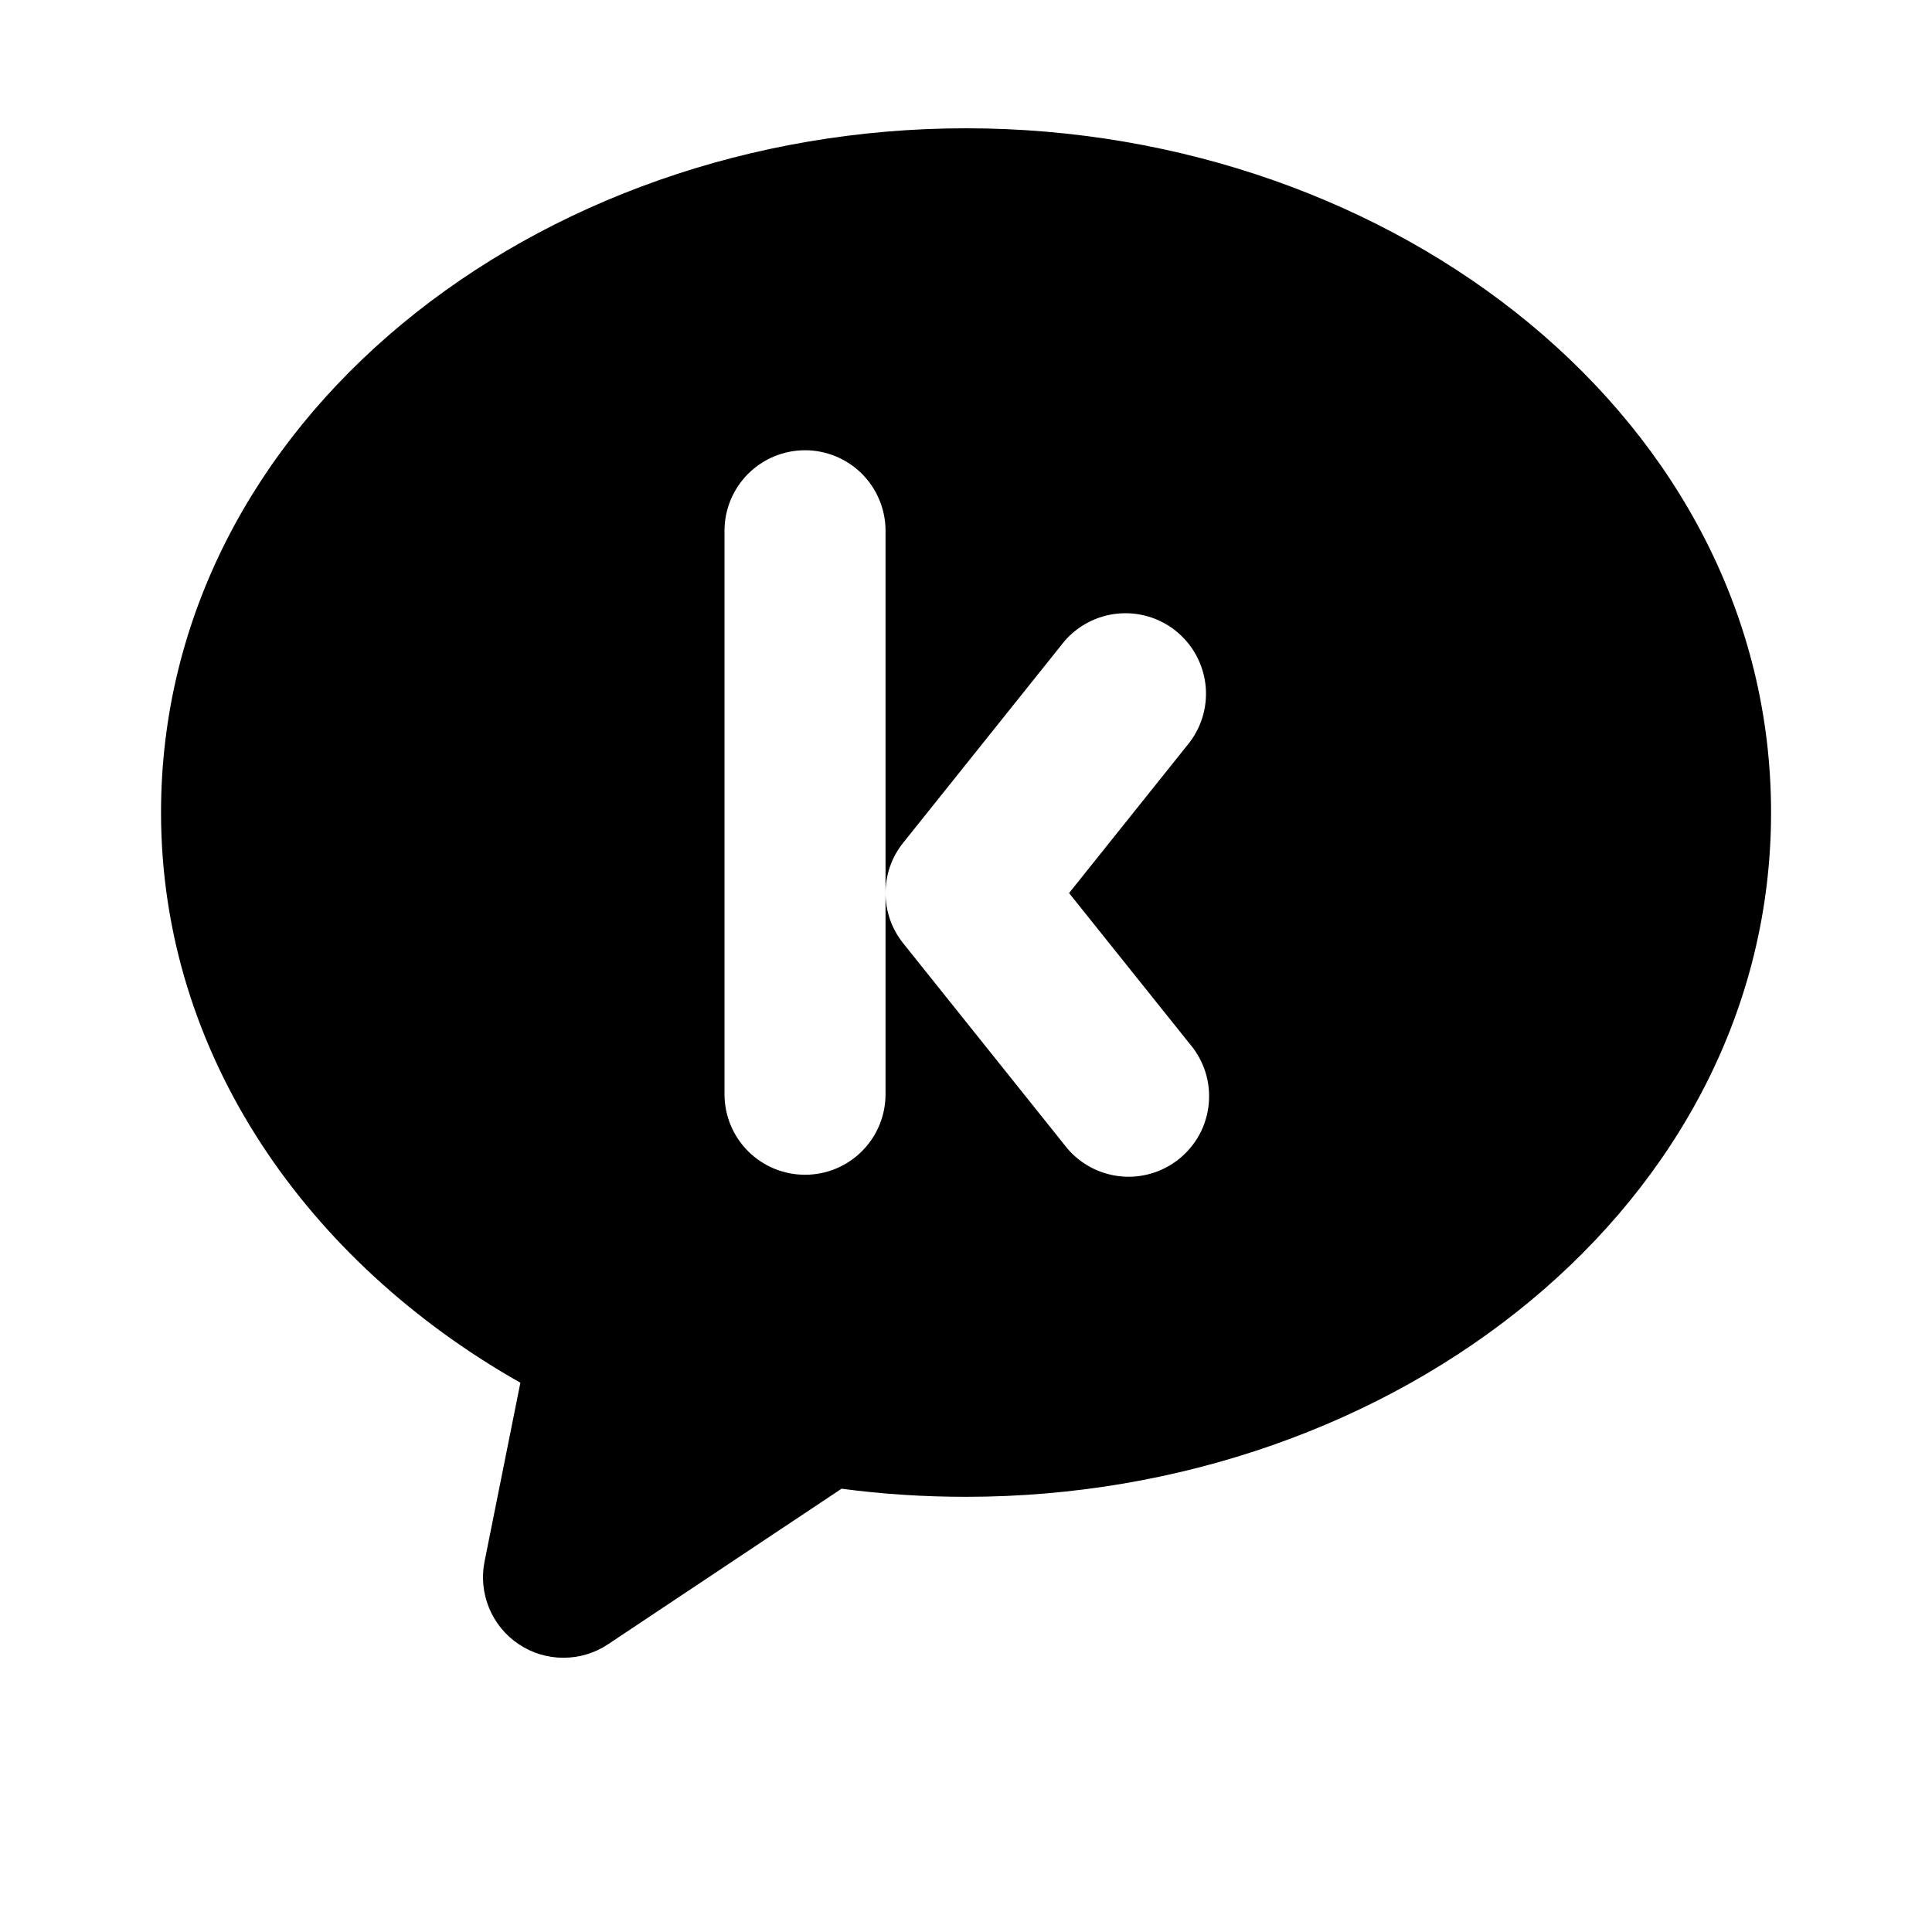
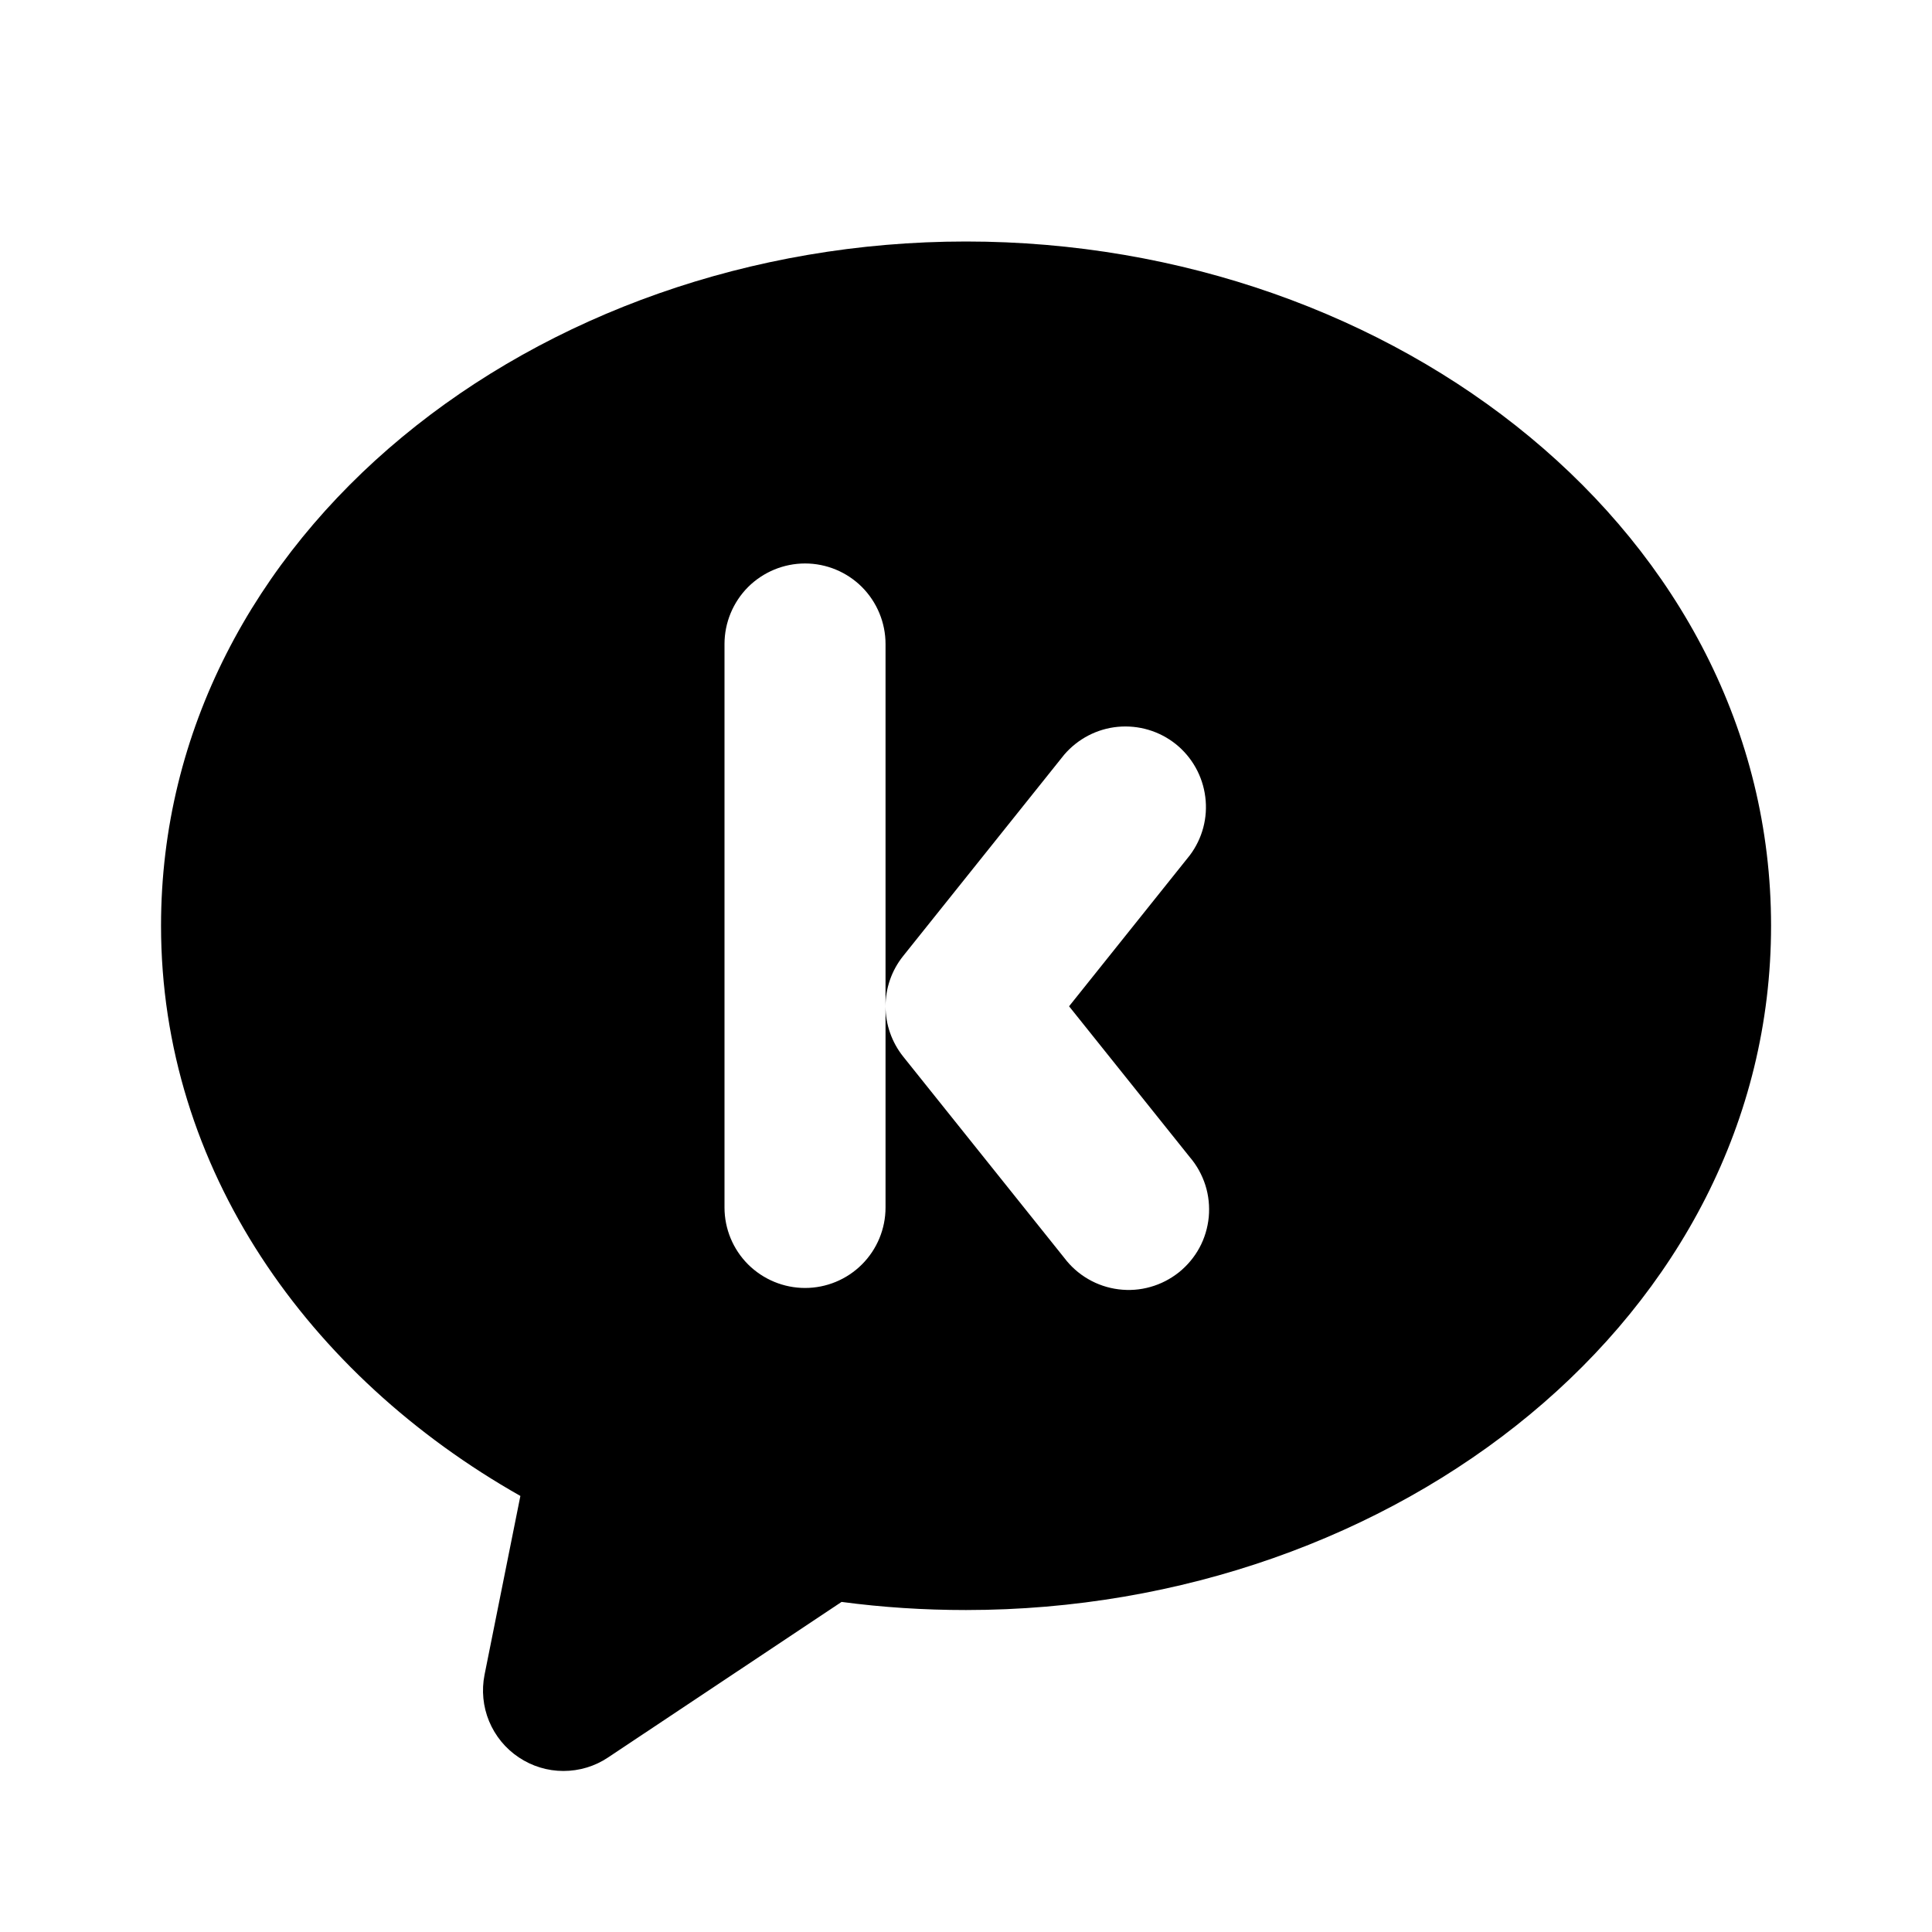
<svg xmlns="http://www.w3.org/2000/svg" width="20" height="20" viewBox="0 0 20 20" fill="none">
-   <path fill-rule="evenodd" clip-rule="evenodd" d="M1.667 8.411C1.667 4.364 5.547 1.328 10 1.328C14.454 1.328 18.334 4.364 18.334 8.411C18.334 12.459 14.454 15.495 10 15.495C9.562 15.495 9.132 15.467 8.712 15.411L6.295 17.021C6.158 17.113 5.997 17.161 5.832 17.161C5.666 17.161 5.506 17.112 5.369 17.02C5.232 16.929 5.126 16.798 5.063 16.646C5 16.494 4.984 16.326 5.016 16.165L5.387 14.314C3.19 13.07 1.667 10.926 1.667 8.411ZM8.334 4.661C8.555 4.661 8.766 4.749 8.923 4.905C9.079 5.062 9.167 5.273 9.167 5.495V11.328C9.167 11.549 9.079 11.761 8.923 11.917C8.766 12.074 8.555 12.161 8.334 12.161C8.112 12.161 7.901 12.074 7.744 11.917C7.588 11.761 7.5 11.549 7.5 11.328V5.495C7.5 5.273 7.588 5.062 7.744 4.905C7.901 4.749 8.112 4.661 8.334 4.661ZM9.167 9.245C9.167 9.06 9.228 8.876 9.35 8.724L11.017 6.64C11.157 6.476 11.357 6.372 11.572 6.352C11.788 6.331 12.003 6.396 12.172 6.531C12.341 6.667 12.45 6.862 12.478 7.077C12.505 7.292 12.447 7.509 12.317 7.682L11.067 9.245L12.317 10.807C12.39 10.892 12.444 10.991 12.478 11.097C12.512 11.203 12.523 11.316 12.513 11.427C12.502 11.538 12.47 11.646 12.417 11.744C12.364 11.842 12.291 11.929 12.204 11.999C12.117 12.068 12.017 12.12 11.91 12.15C11.802 12.181 11.69 12.189 11.579 12.175C11.468 12.161 11.361 12.125 11.265 12.069C11.168 12.013 11.084 11.938 11.017 11.849L9.35 9.765C9.232 9.618 9.167 9.434 9.167 9.245Z" fill="currentColor" />
+   <g transform="translate(1.667, 2.5)">
+     <path fill-rule="evenodd" clip-rule="evenodd" d="M0 7.083C0 3.036 3.88 0 8.333 0C12.787 0 16.667 3.036 16.667 7.083C16.667 11.131 12.787 14.167 8.333 14.167C7.895 14.167 7.466 14.139 7.045 14.083L4.628 15.693C4.491 15.785 4.33 15.833 4.165 15.833C4.001 15.833 3.84 15.784 3.703 15.692C3.566 15.601 3.459 15.47 3.396 15.318C3.333 15.166 3.317 14.998 3.349 14.837L3.72 12.986C1.523 11.742 0 9.598 0 7.083ZM6.667 3.333C6.888 3.333 7.1 3.421 7.256 3.577C7.412 3.734 7.5 3.946 7.5 4.167V10C7.5 10.221 7.412 10.433 7.256 10.589C7.1 10.745 6.888 10.833 6.667 10.833C6.446 10.833 6.234 10.745 6.077 10.589C5.921 10.433 5.833 10.221 5.833 10V4.167C5.833 3.946 5.921 3.734 6.077 3.577C6.234 3.421 6.446 3.333 6.667 3.333ZM7.5 7.917C7.5 7.732 7.561 7.548 7.683 7.396L9.35 5.312C9.491 5.148 9.69 5.044 9.905 5.024C10.121 5.004 10.336 5.068 10.505 5.203C10.674 5.339 10.783 5.535 10.81 5.749C10.838 5.964 10.78 6.181 10.65 6.354L9.4 7.917L10.65 9.479C10.723 9.564 10.777 9.663 10.811 9.769C10.845 9.876 10.856 9.988 10.846 10.099C10.835 10.21 10.803 10.318 10.75 10.416C10.697 10.514 10.624 10.601 10.537 10.671C10.45 10.74 10.35 10.792 10.243 10.822C10.135 10.853 10.023 10.861 9.912 10.847C9.801 10.833 9.694 10.797 9.598 10.741C9.501 10.685 9.417 10.61 9.35 10.521L7.683 8.438C7.565 8.29 7.5 8.106 7.5 7.917Z" fill="currentColor" />
+   </g>
</svg>
